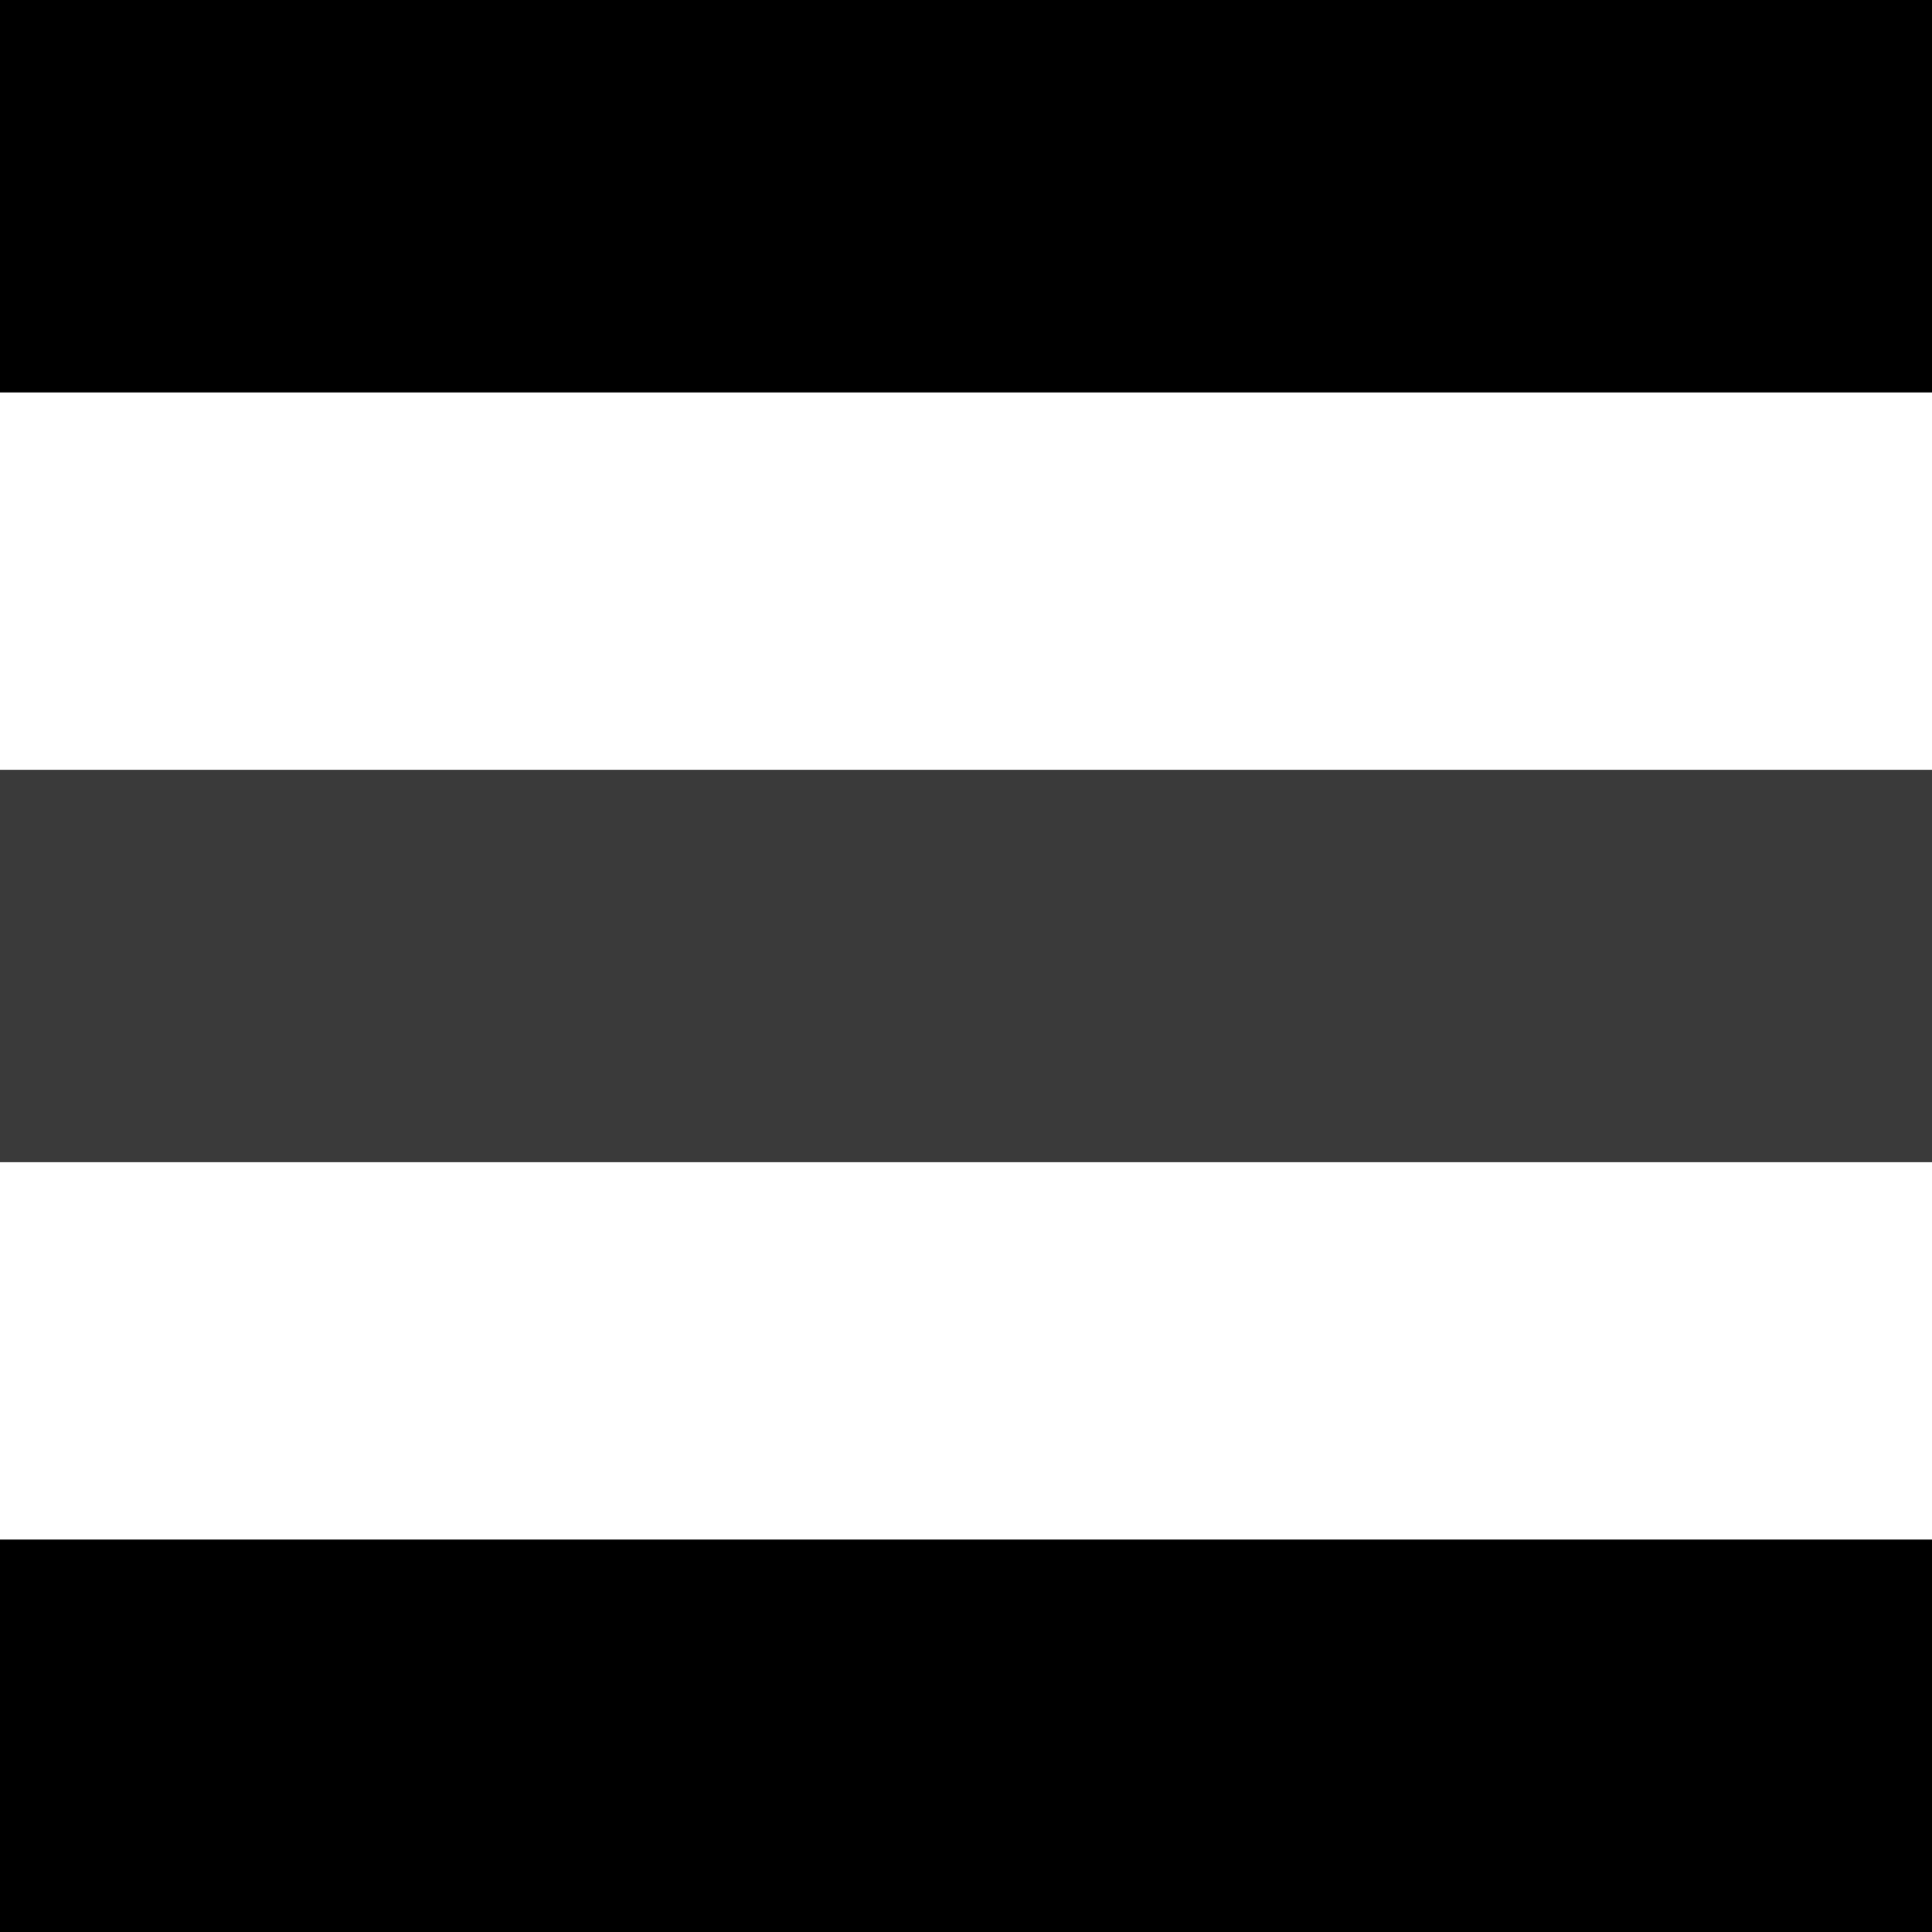
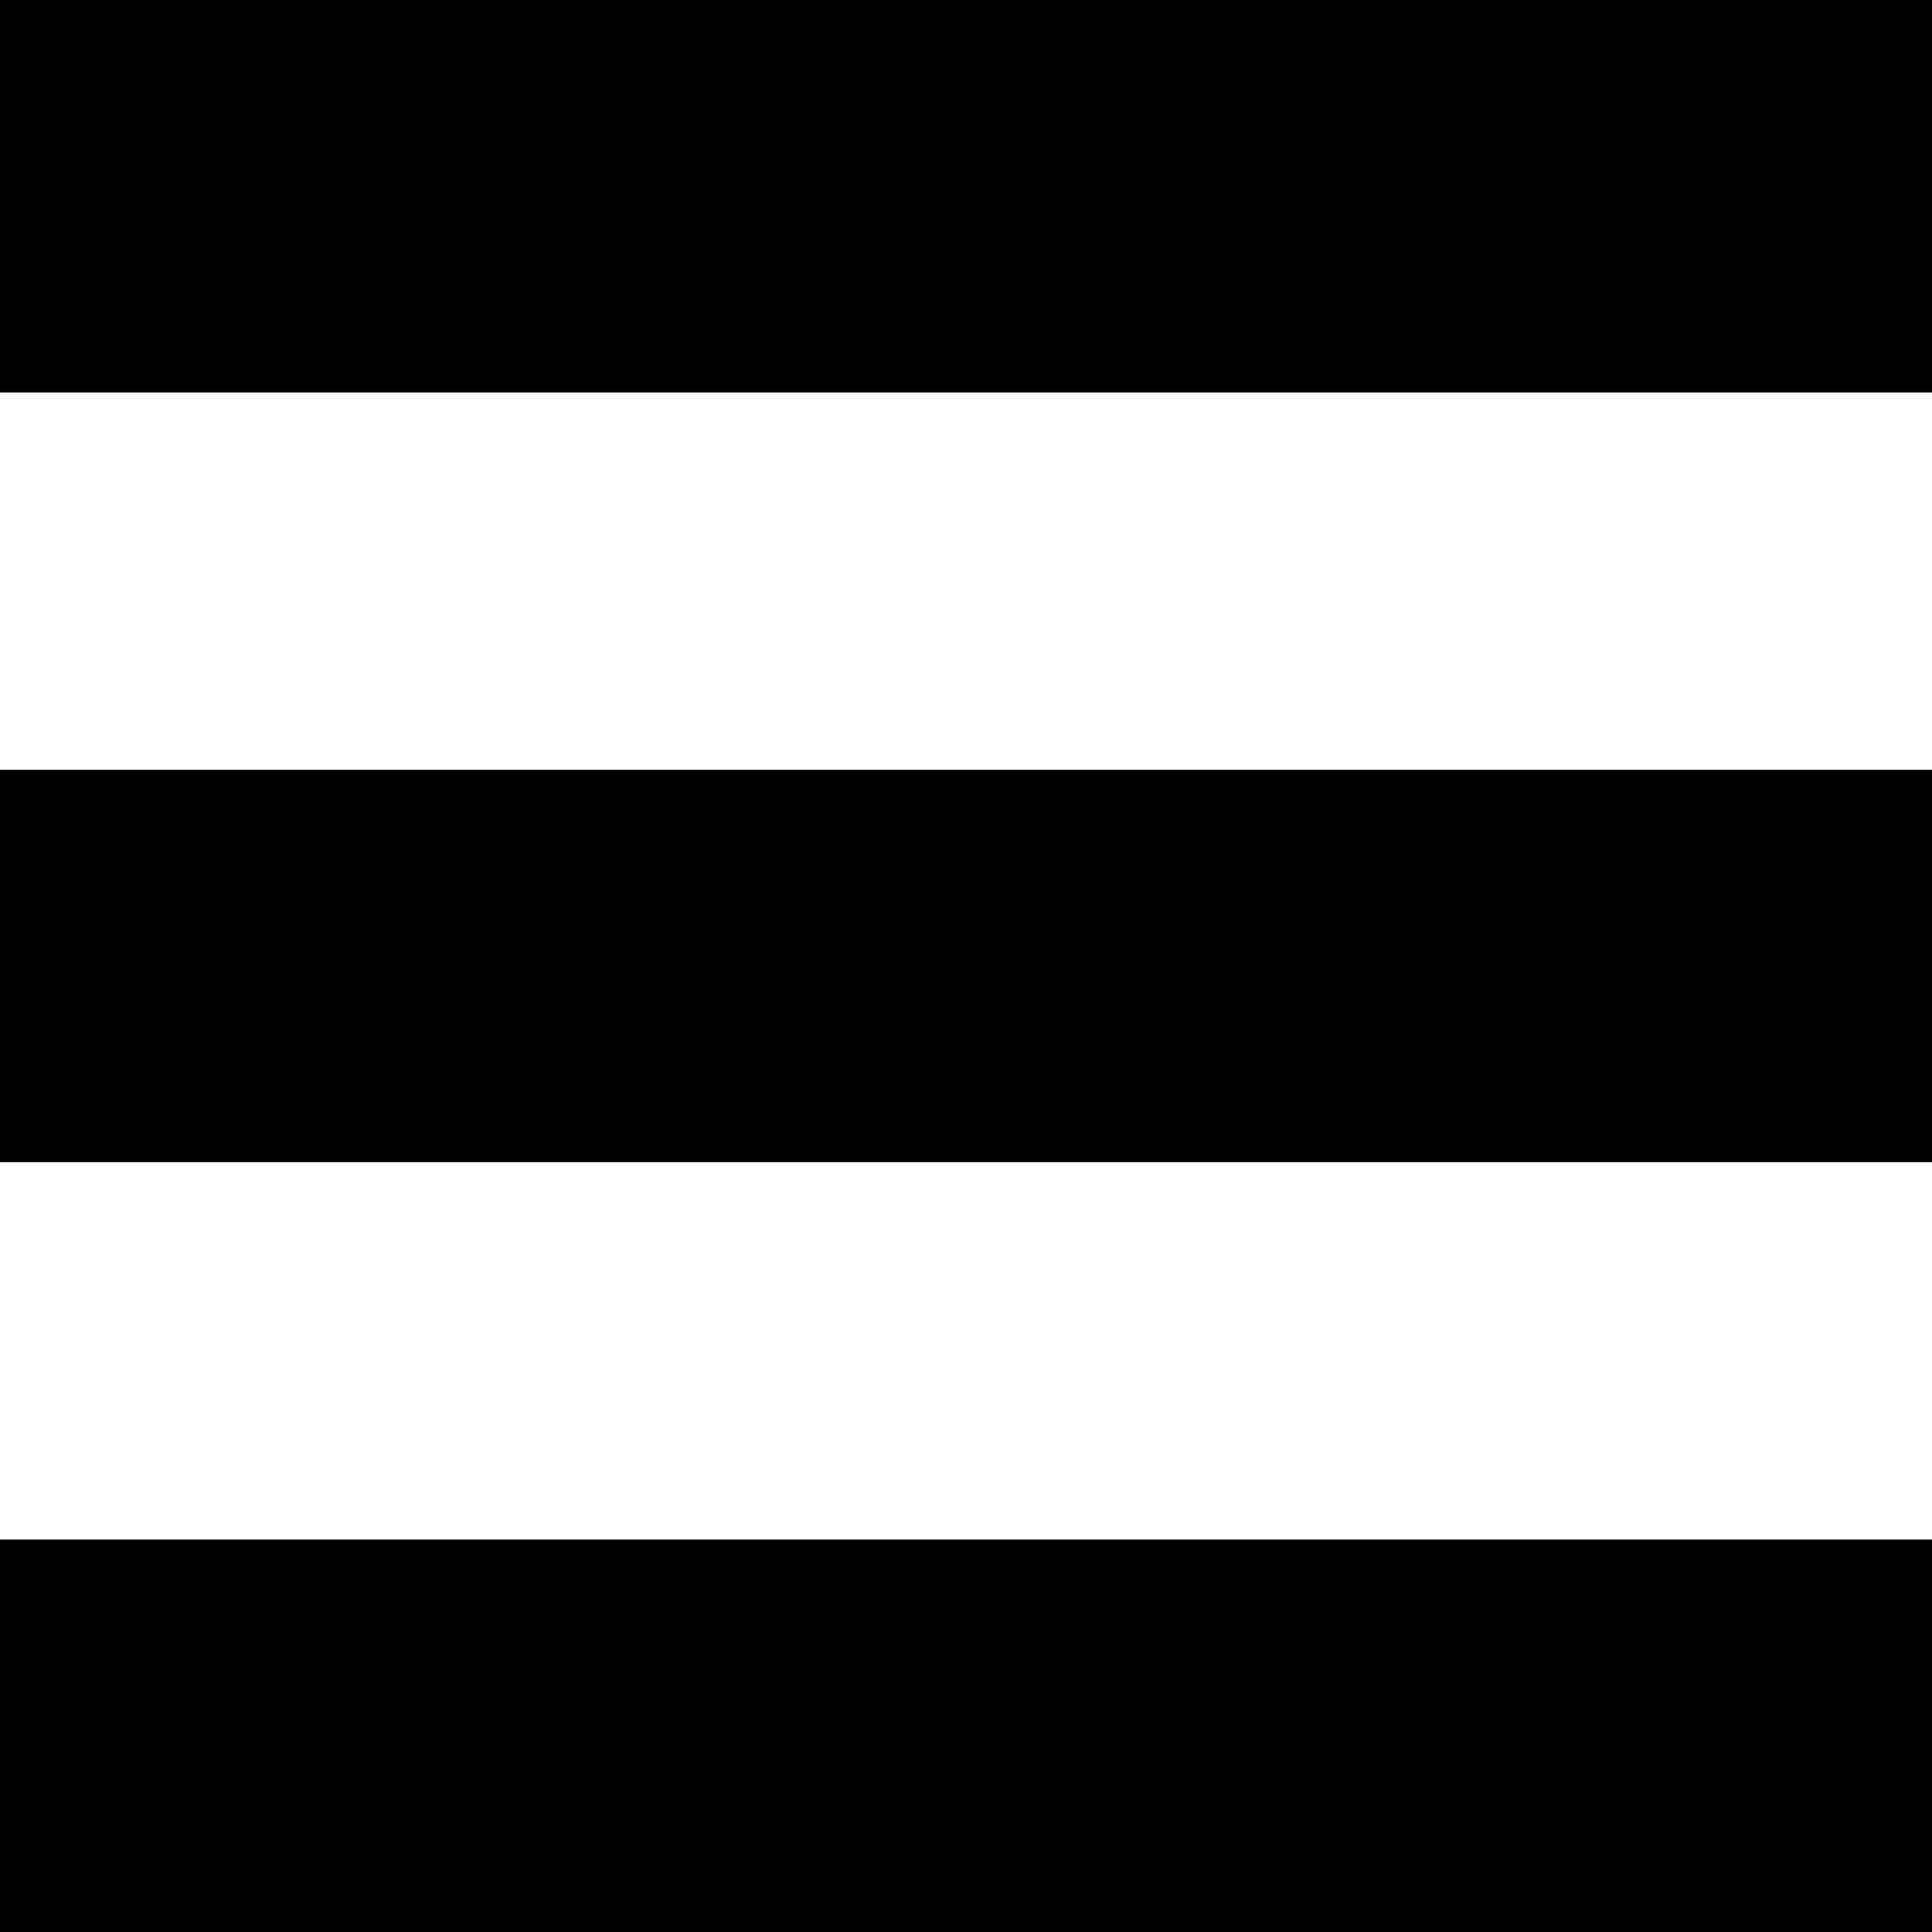
<svg xmlns="http://www.w3.org/2000/svg" width="64" height="64" viewBox="0 0 64 64" fill="none">
-   <g id="shapes/nautical/nautical_c_01" clip-path="url(#clip0_2012_1897)">
-     <rect width="64" height="64" fill="white" style="fill:white;fill-opacity:1;" />
+   <g id="shapes/nautical/nautical_c_01" clip-path="url(#clip0_2013_4398)">
    <rect id="slot_1" width="64" height="64" fill="white" style="fill:white;fill-opacity:1;" />
    <path id="slot_2" d="M64 64H0V51H64V64ZM64 13H0V0H64V13Z" fill="black" style="fill:black;fill-opacity:1;" />
-     <rect id="slot_3" y="25.5" width="64" height="13" fill="#3A3A3A" style="fill:#3A3A3A;fill:color(display-p3 0.228 0.228 0.228);fill-opacity:1;" />
+     <rect id="slot_3" y="25.5" width="64" height="13" fill="black" style="fill:black;fill-opacity:1;" />
  </g>
  <defs>
-     <clipPath id="clip0_2012_1897">
+     <clipPath id="clip0_2013_4398">
      <rect width="64" height="64" fill="white" style="fill:white;fill-opacity:1;" />
    </clipPath>
  </defs>
</svg>
